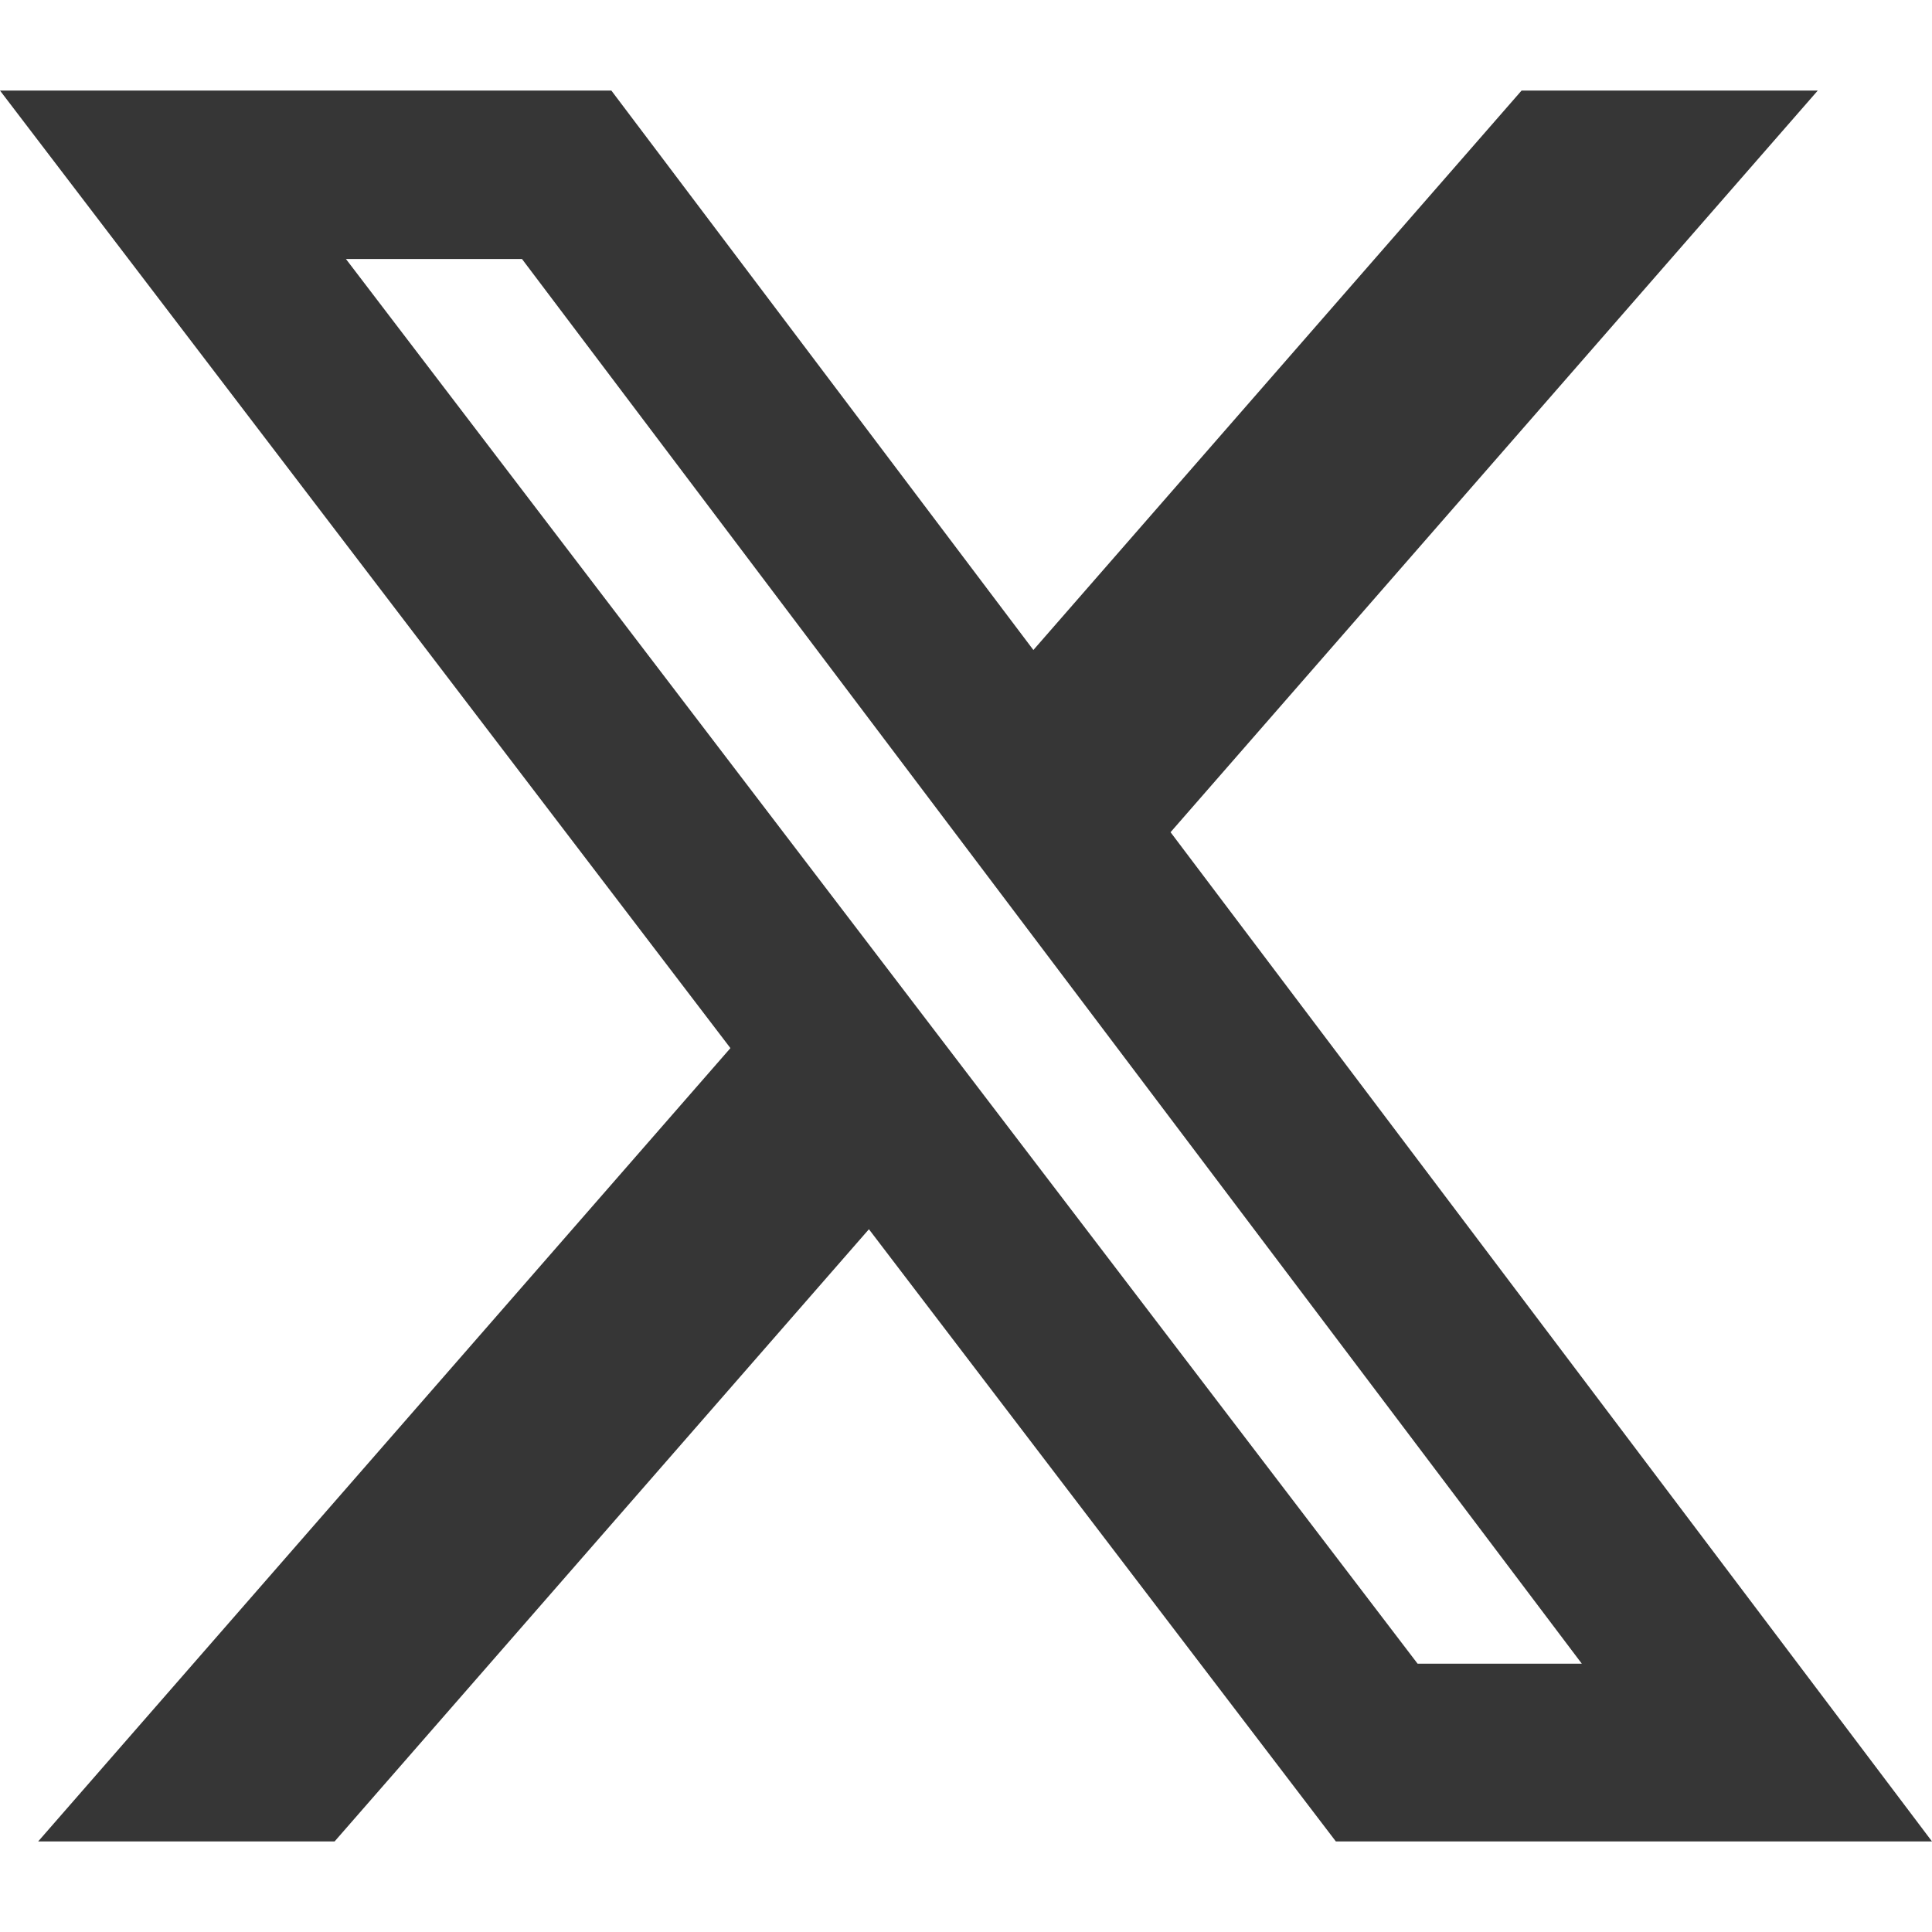
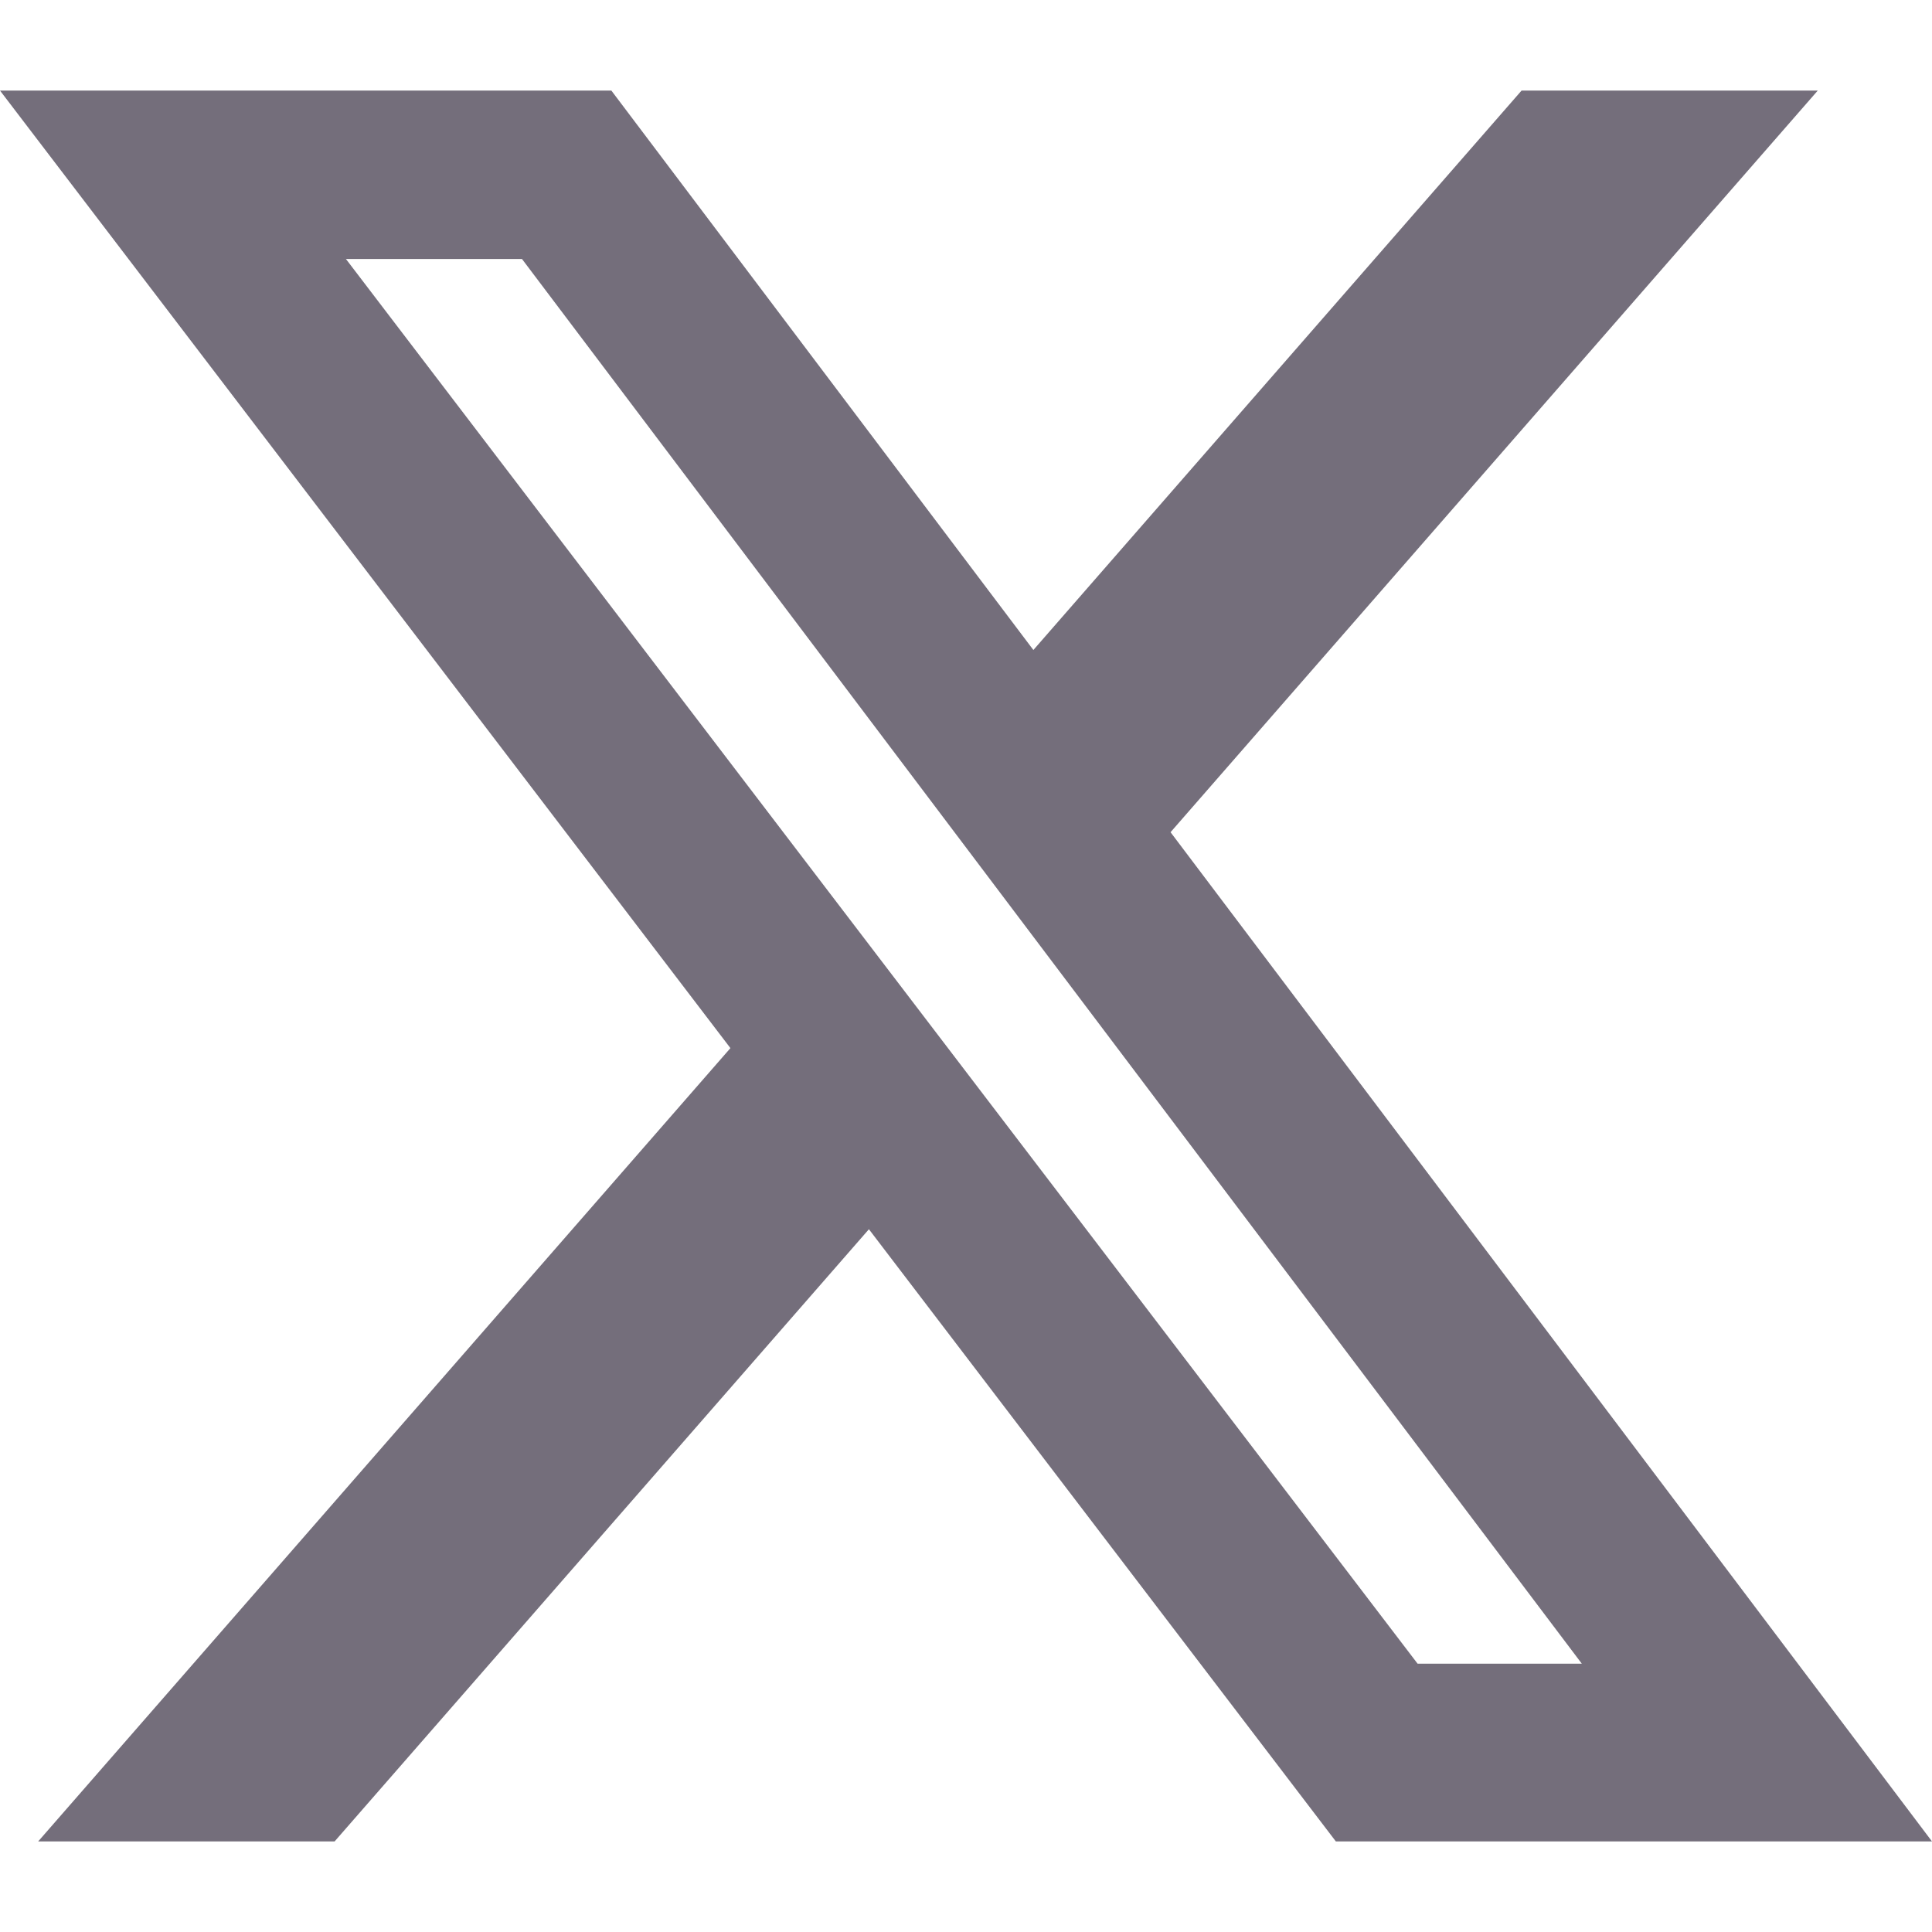
- <svg xmlns="http://www.w3.org/2000/svg" width="16" height="16" fill="#363636" class="bi bi-twitter-x" viewBox="0 0 16 16">
+ <svg xmlns="http://www.w3.org/2000/svg" width="16" height="16" fill="#746E7B" class="bi bi-twitter-x" viewBox="0 0 16 16">
  <path d="M12.6.75h2.454l-5.36 6.142L16 15.25h-4.937l-3.867-5.07-4.425 5.07H.316l5.733-6.57L0 .75h5.063l3.495 4.633L12.601.75Zm-.86 13.028h1.36L4.323 2.145H2.865l8.875 11.633Z" />
</svg>
